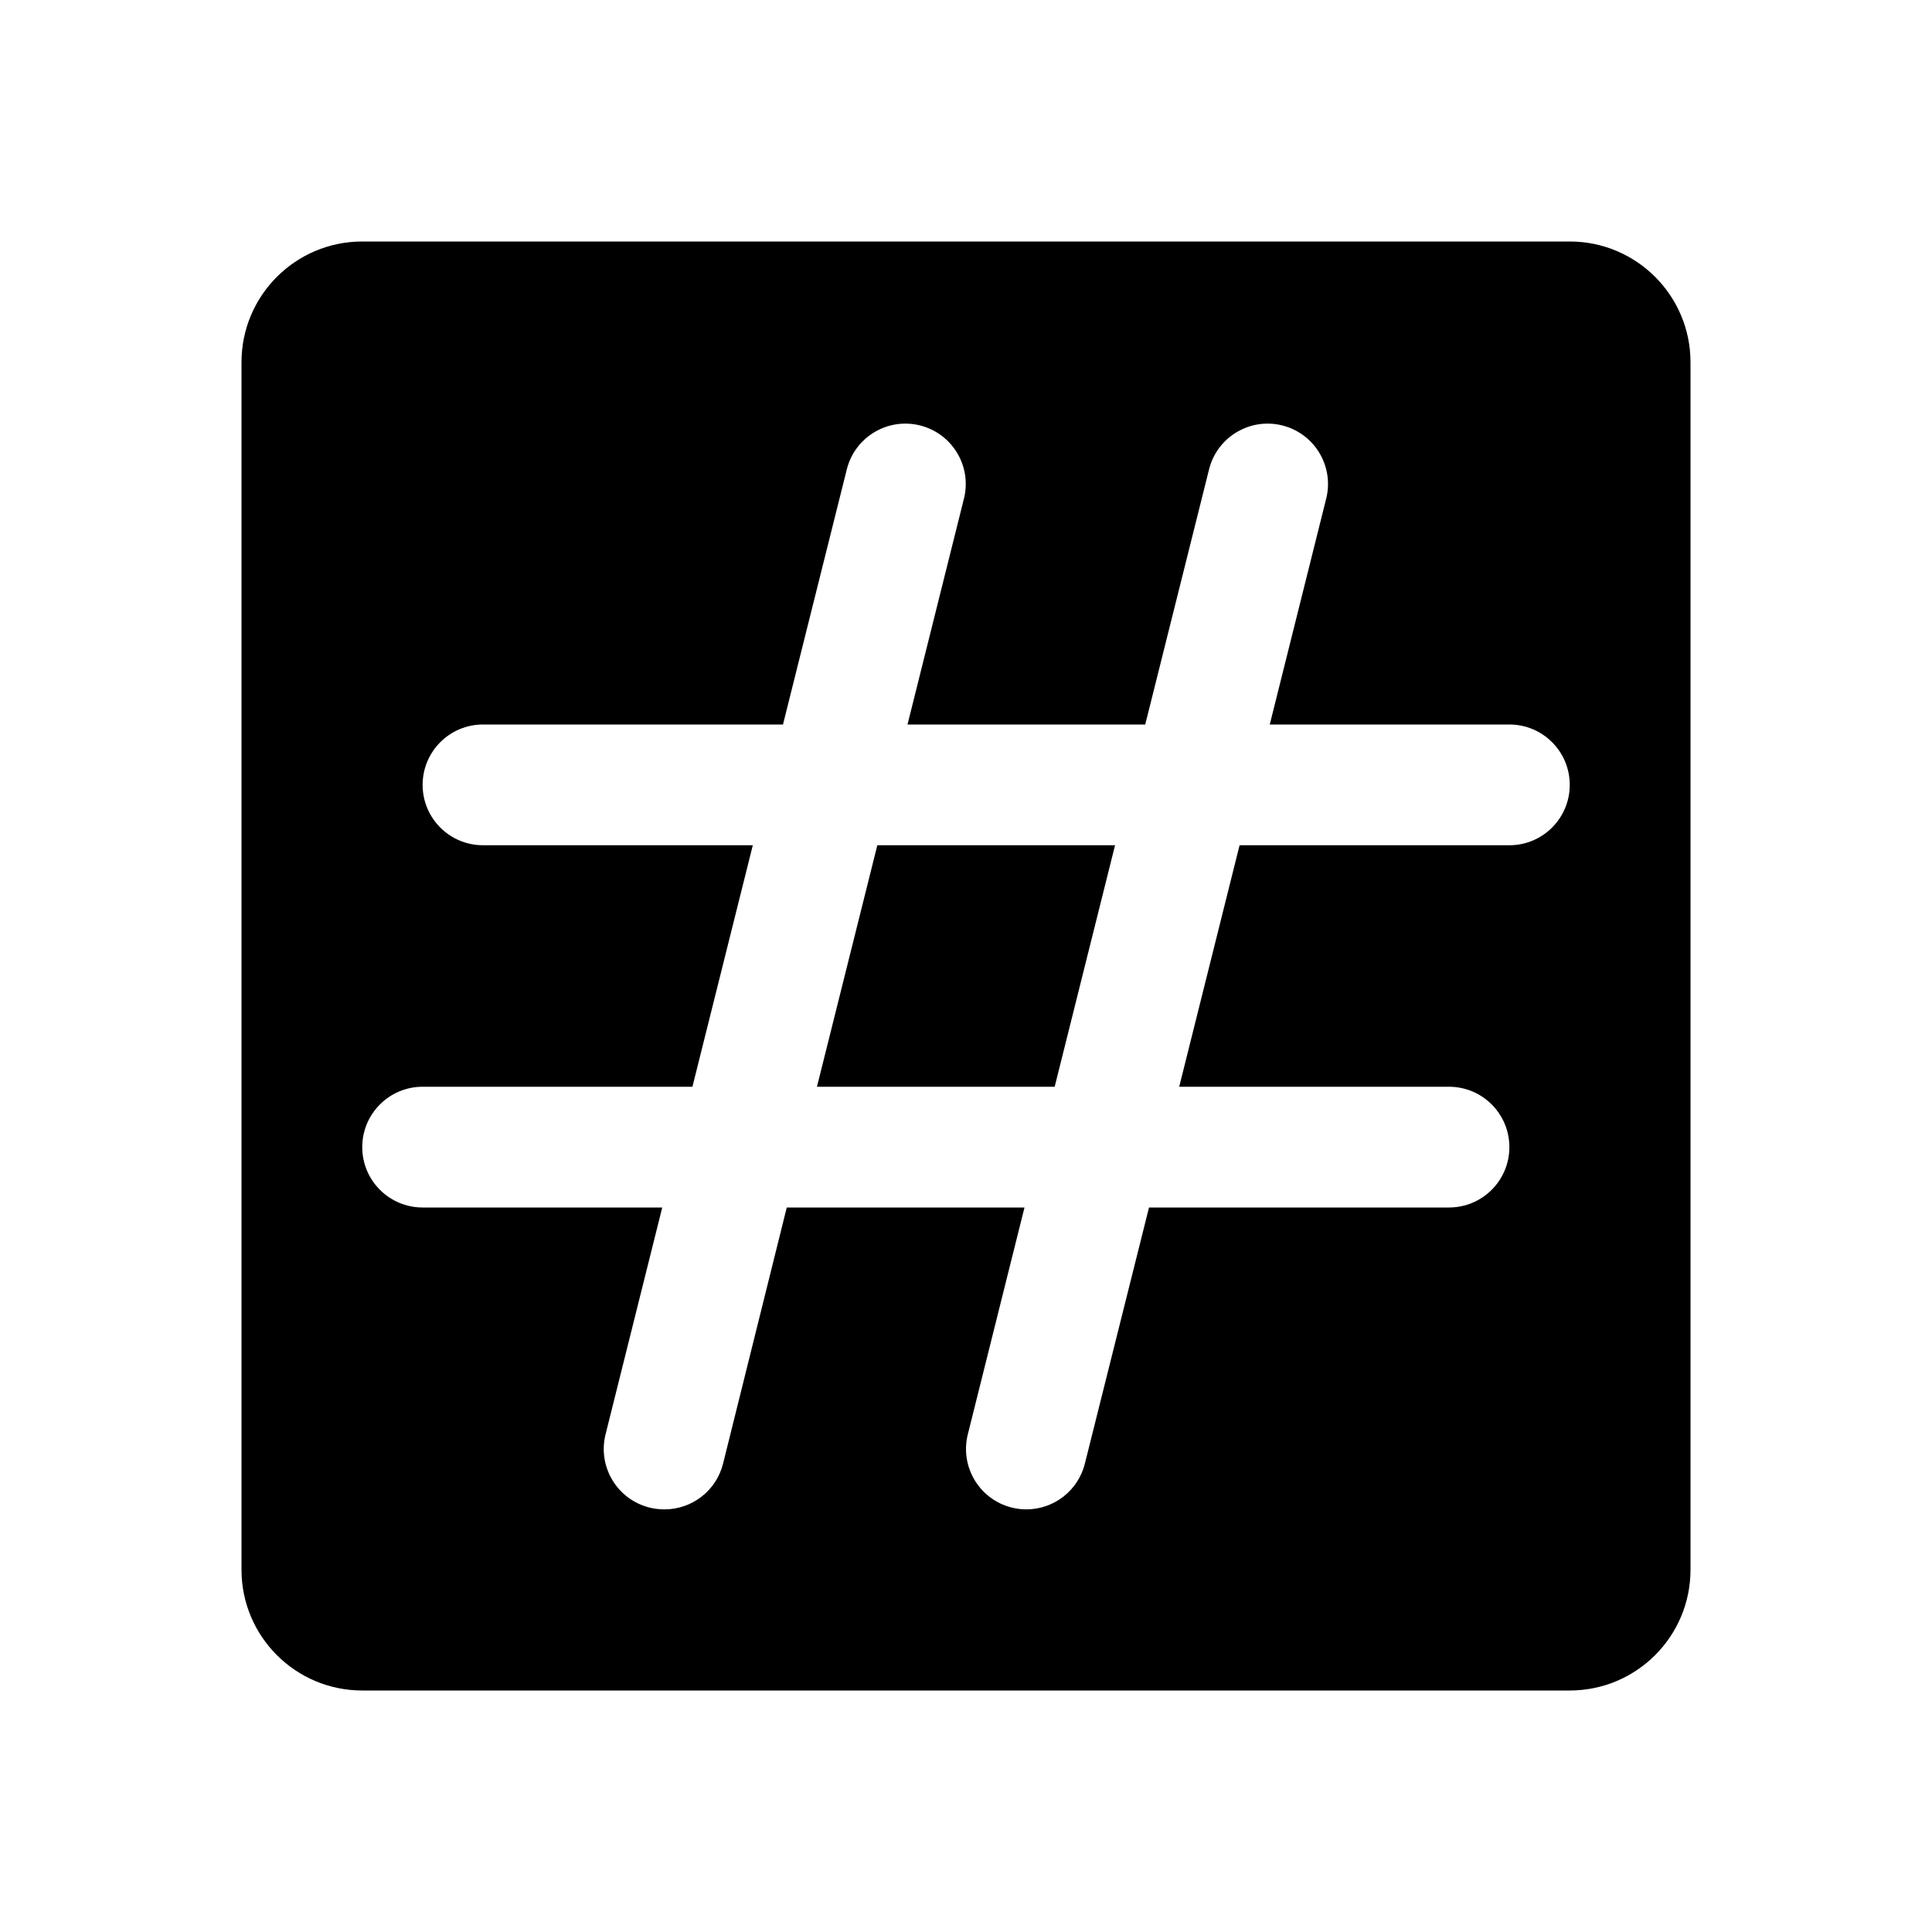
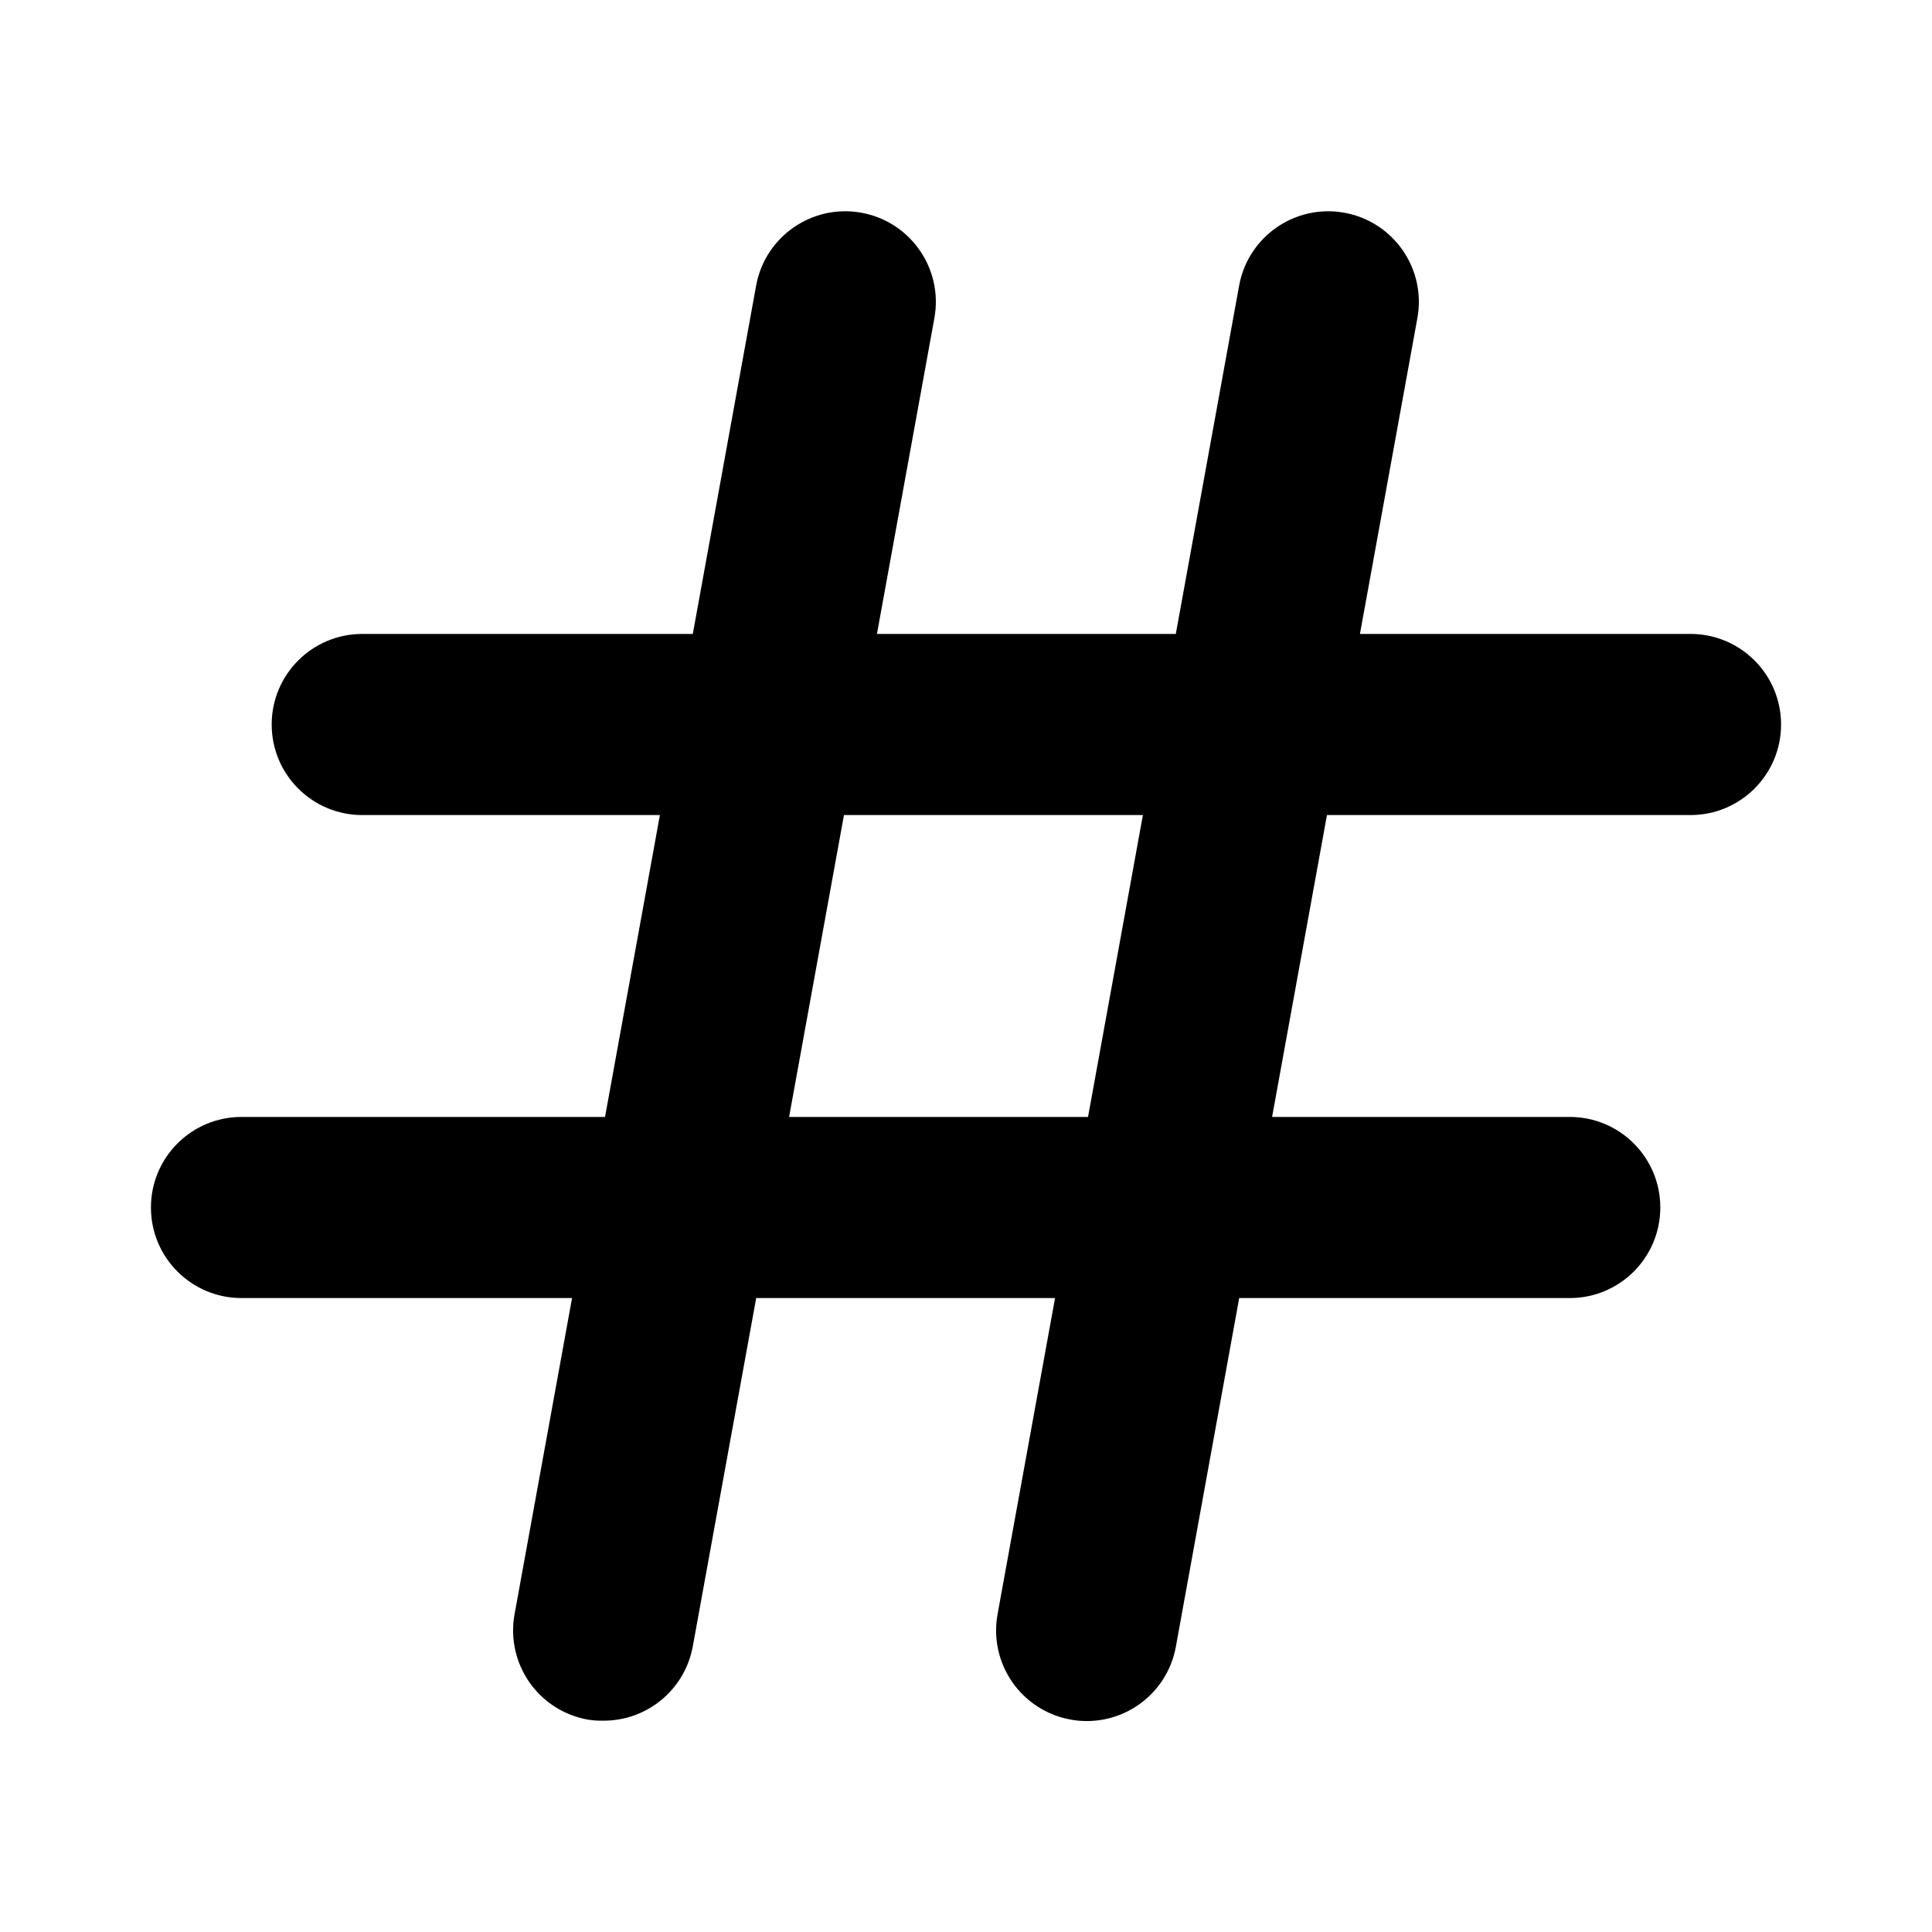
<svg xmlns="http://www.w3.org/2000/svg" viewBox="0 0 256 256" fill="currentColor">
-   <path d="M116.25,112h31.5l-8,32h-31.5ZM224,48V208a16,16,0,0,1-16,16H48a16,16,0,0,1-16-16V48A16,16,0,0,1,48,32H208A16,16,0,0,1,224,48Zm-16,56a8,8,0,0,0-8-8H168.25l7.51-30.06a8,8,0,0,0-15.52-3.88L151.75,96h-31.5l7.51-30.06a8,8,0,0,0-15.52-3.88L103.75,96H64a8,8,0,0,0,0,16H99.75l-8,32H56a8,8,0,0,0,0,16H87.75l-7.51,30.06a8,8,0,0,0,5.82,9.7,8.13,8.13,0,0,0,2,.24,8,8,0,0,0,7.75-6.06L104.25,160h31.5l-7.51,30.06a8,8,0,0,0,5.82,9.7A8.13,8.13,0,0,0,136,200a8,8,0,0,0,7.75-6.06L152.25,160H192a8,8,0,0,0,0-16H156.25l8-32H200A8,8,0,0,0,208,104Z" />
+   <path d="M224,84H180.2l7.61-41.85a12,12,0,0,0-23.62-4.3L155.8,84H116.2l7.61-41.85a12,12,0,1,0-23.62-4.3L91.8,84H48a12,12,0,0,0,0,24H87.44l-7.27,40H32a12,12,0,0,0,0,24H75.8l-7.61,41.85a12,12,0,0,0,9.66,14A11.43,11.43,0,0,0,80,228a12,12,0,0,0,11.8-9.86L100.2,172h39.6l-7.61,41.85a12,12,0,0,0,9.66,14,11.43,11.43,0,0,0,2.16.2,12,12,0,0,0,11.8-9.86L164.2,172H208a12,12,0,0,0,0-24H168.56l7.27-40H224a12,12,0,0,0,0-24Zm-79.83,64H104.56l7.27-40h39.61Z" />
</svg>
